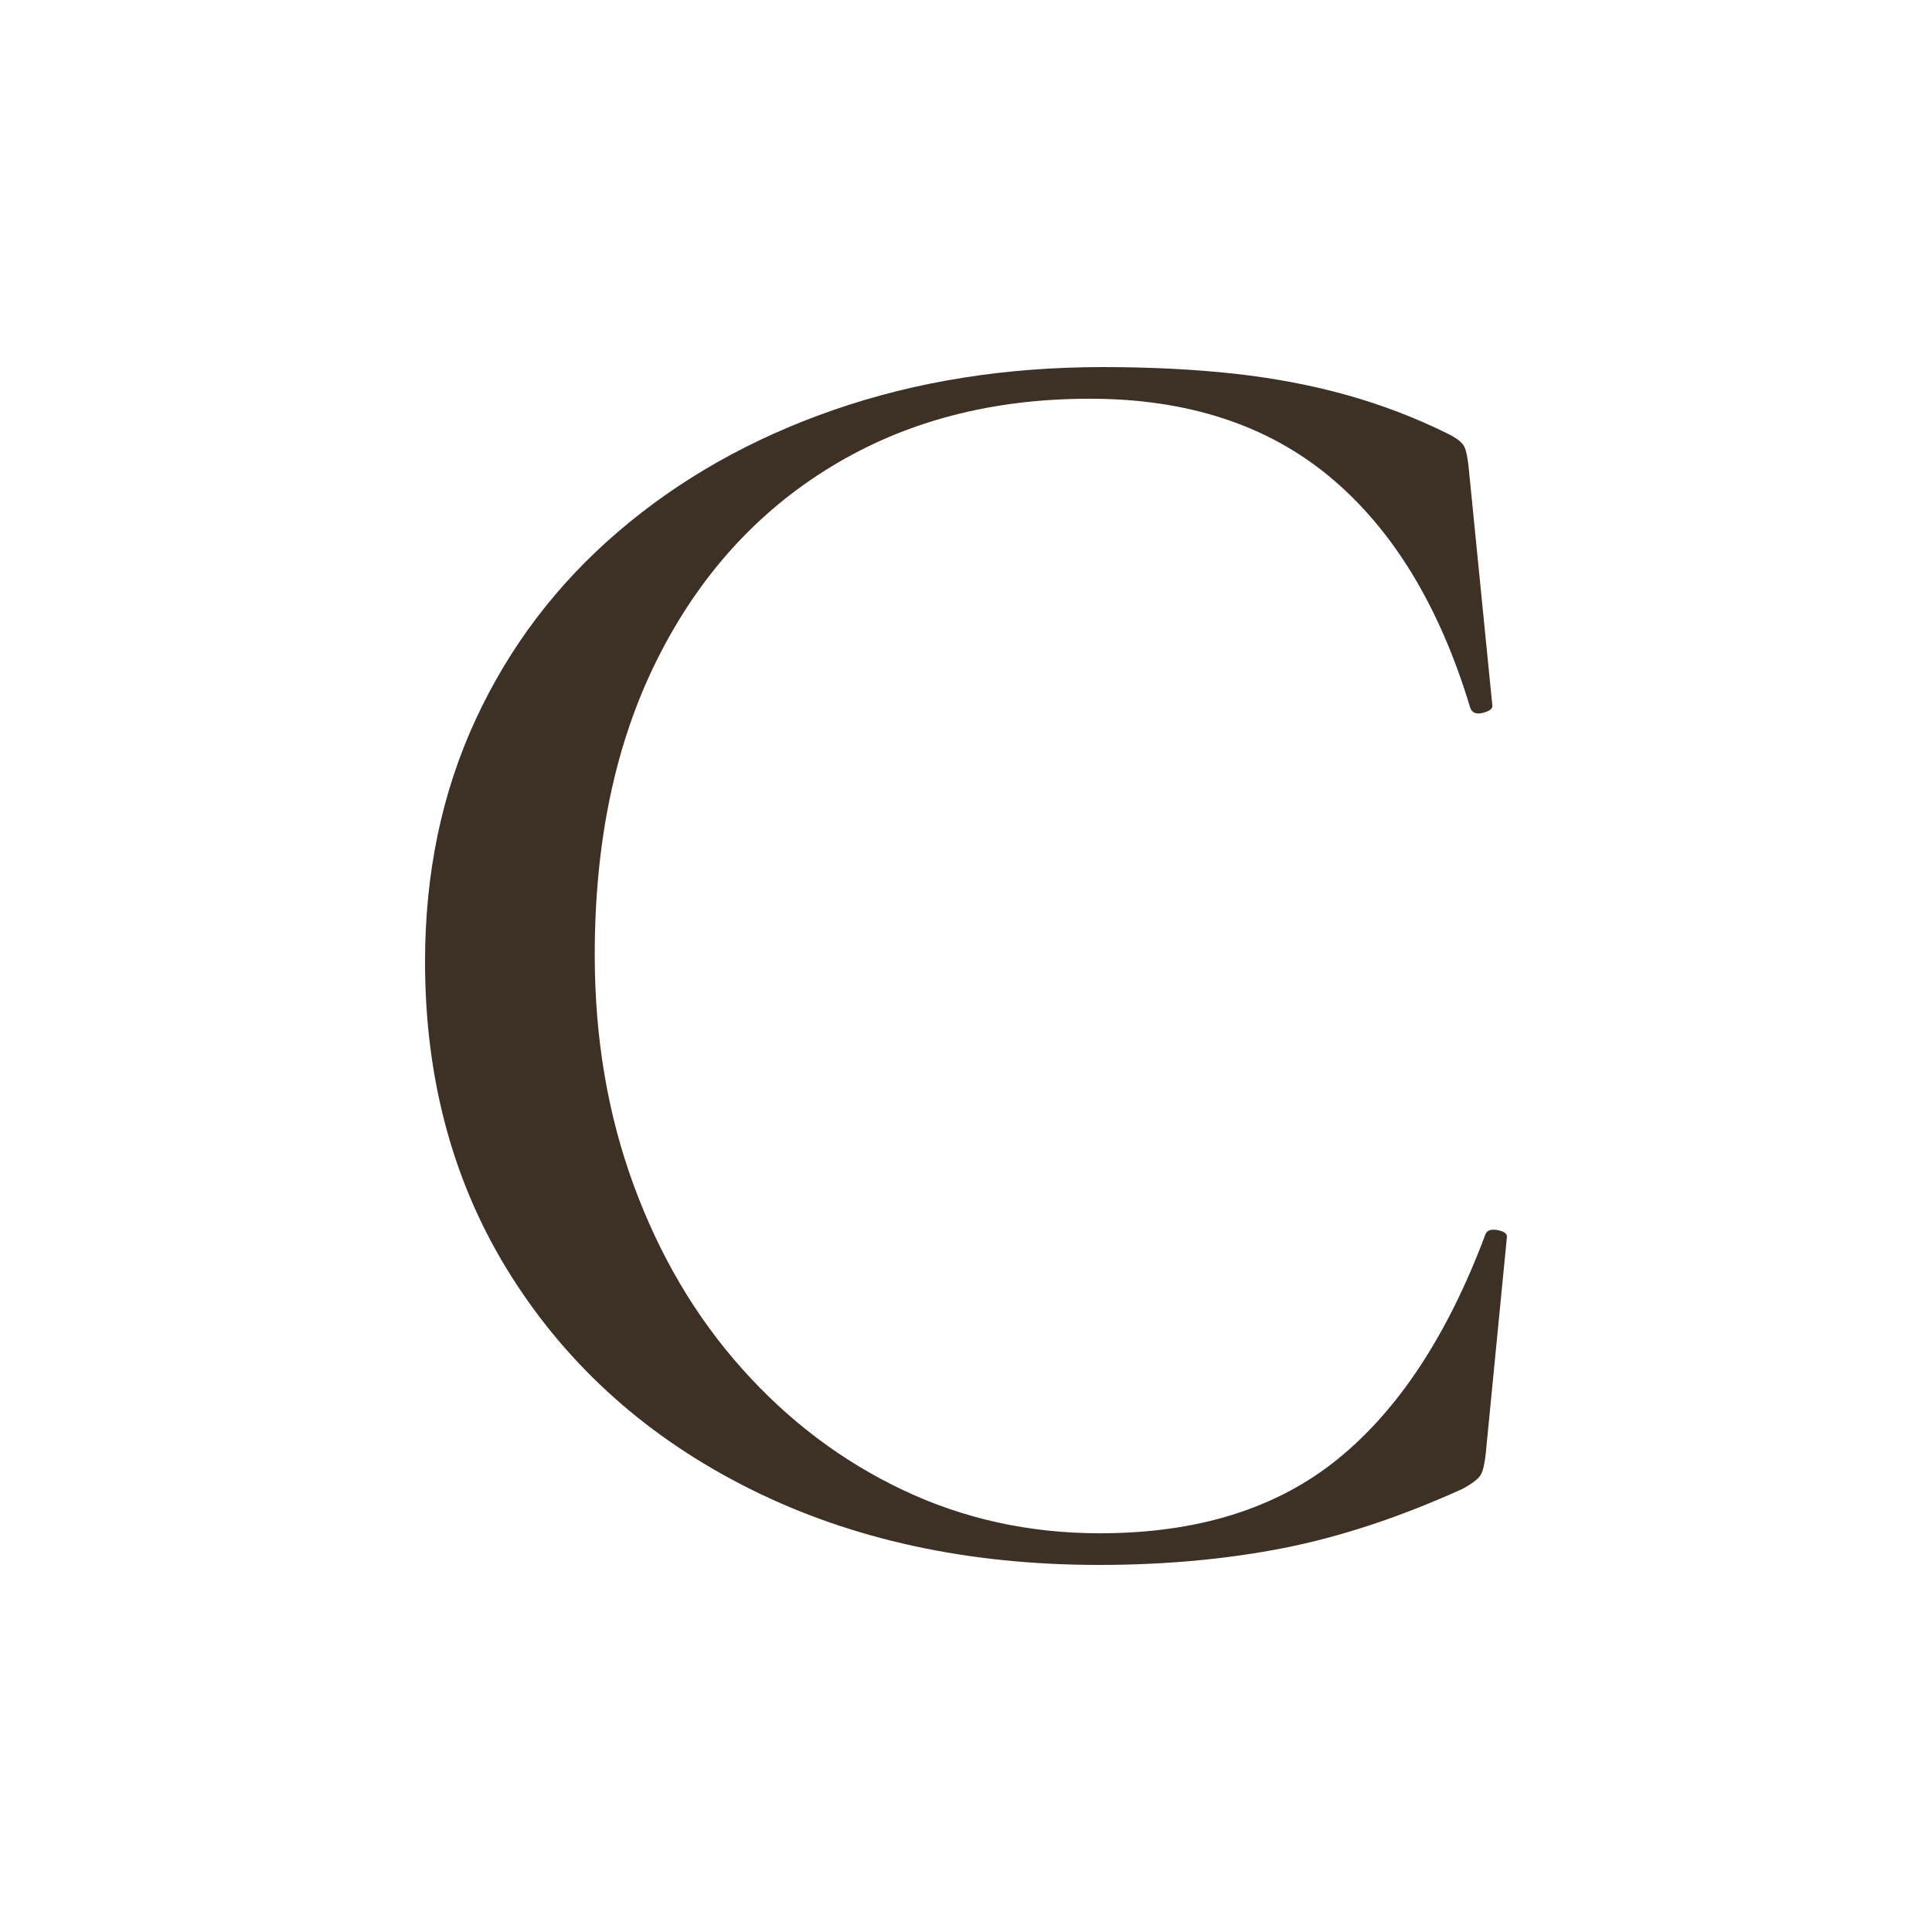
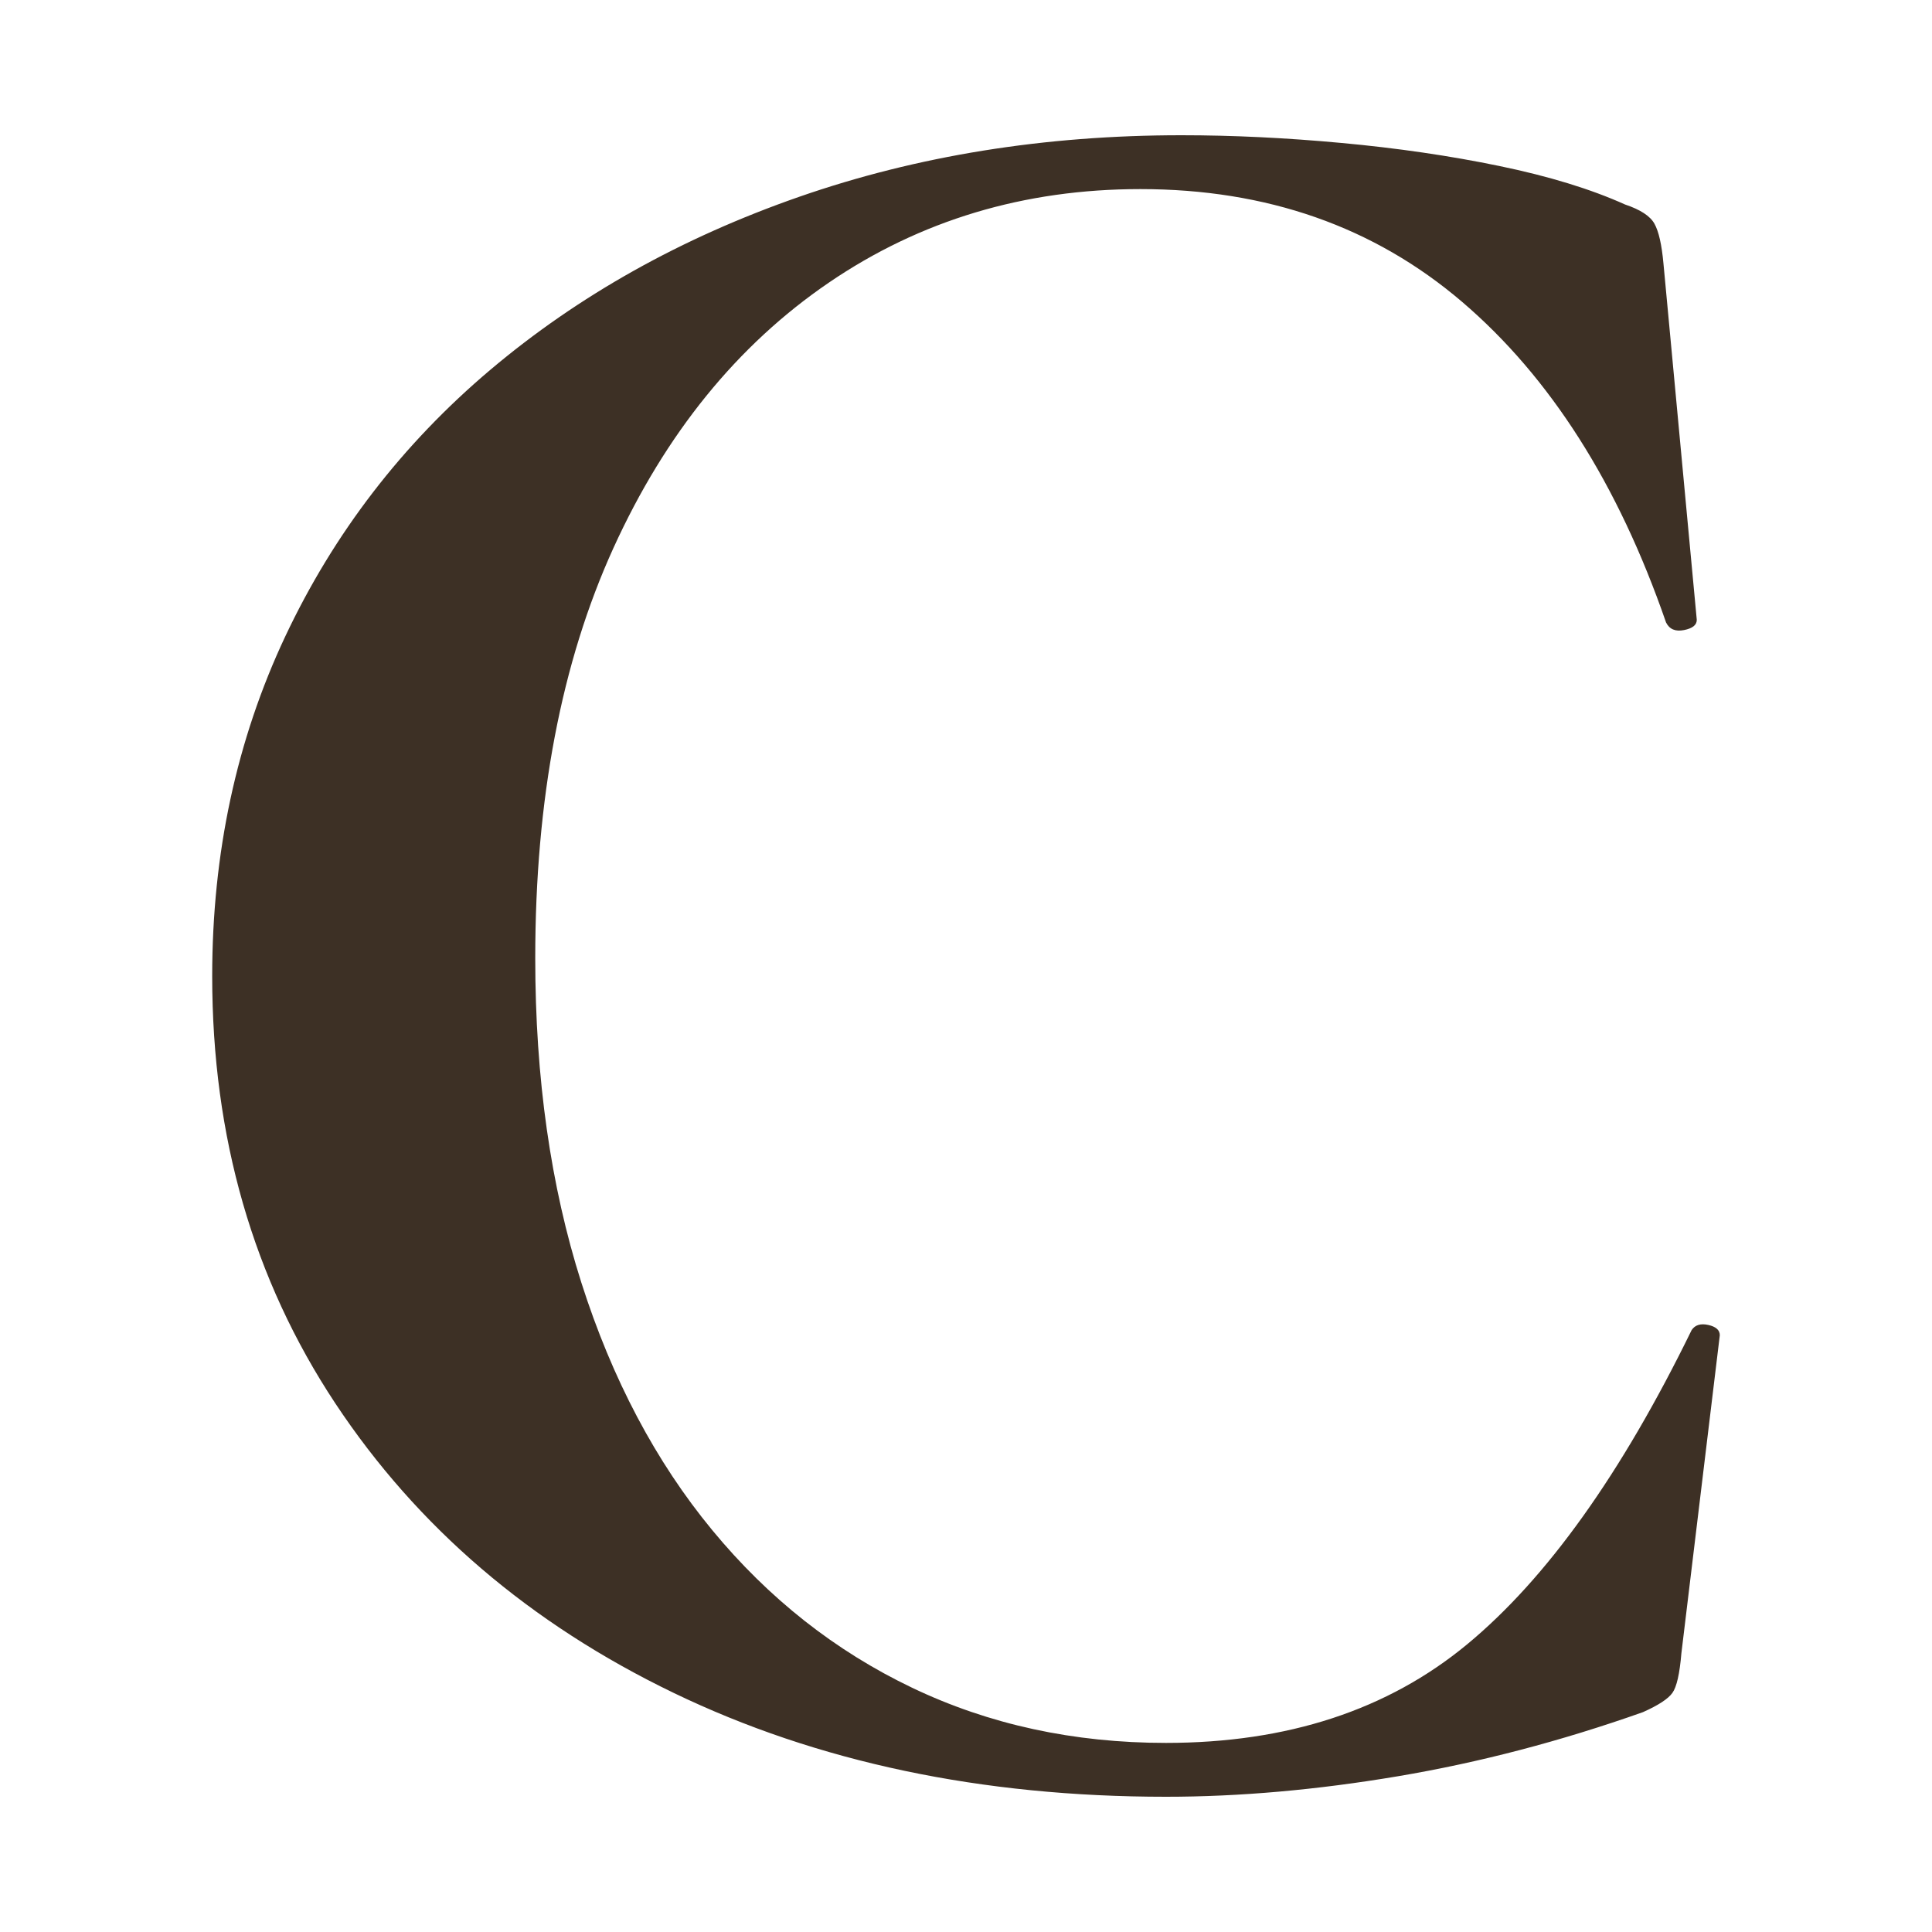
<svg xmlns="http://www.w3.org/2000/svg" viewBox="0 0 24 24">
  <style>svg{fill:#3d3025}@media(prefers-color-scheme:dark){svg{fill:#d8c9b6}}</style>
  <g>
-     <path d="M13.7 4.56Q14.578 4.56 15.323 4.641Q16.069 4.723 16.722 4.905Q17.375 5.087 17.972 5.381Q18.141 5.463 18.186 5.541Q18.23 5.619 18.253 5.896L18.539 8.77Q18.539 8.826 18.418 8.856Q18.297 8.885 18.264 8.793Q17.697 6.909 16.528 5.931Q15.359 4.953 13.535 4.953Q11.71 4.953 10.325 5.797Q8.939 6.641 8.164 8.191Q7.388 9.741 7.388 11.862Q7.388 13.405 7.871 14.72Q8.353 16.035 9.218 17.003Q10.082 17.972 11.215 18.509Q12.349 19.047 13.663 19.047Q15.482 19.047 16.618 18.125Q17.754 17.204 18.455 15.327Q18.488 15.259 18.604 15.281Q18.72 15.304 18.72 15.361L18.464 17.979Q18.441 18.254 18.39 18.328Q18.339 18.402 18.171 18.494Q17.006 19.022 15.942 19.231Q14.877 19.44 13.651 19.44Q11.211 19.44 9.321 18.498Q7.432 17.556 6.356 15.861Q5.28 14.166 5.28 11.947Q5.28 10.295 5.909 8.938Q6.537 7.582 7.681 6.603Q8.825 5.623 10.357 5.092Q11.89 4.56 13.7 4.56Z" />
+     <path d="M14.676 1.68Q15.631 1.68 16.666 1.776Q17.701 1.871 18.625 2.062Q19.549 2.253 20.186 2.54Q20.473 2.636 20.552 2.779Q20.632 2.922 20.664 3.273L21.078 7.7Q21.078 7.796 20.919 7.827Q20.759 7.859 20.696 7.732Q19.804 5.152 18.163 3.75Q16.523 2.349 14.166 2.349Q12.0 2.349 10.296 3.511Q8.592 4.674 7.62 6.808Q6.649 8.942 6.649 11.904Q6.649 14.134 7.222 15.934Q7.796 17.733 8.847 19.007Q9.898 20.281 11.331 20.966Q12.764 21.651 14.484 21.651Q16.746 21.651 18.227 20.425Q19.708 19.199 21.014 16.523Q21.078 16.427 21.221 16.459Q21.364 16.491 21.364 16.587L20.887 20.536Q20.855 20.919 20.775 21.03Q20.696 21.141 20.409 21.269Q18.88 21.81 17.367 22.065Q15.854 22.32 14.484 22.32Q11.044 22.32 8.369 21.03Q5.693 19.74 4.164 17.431Q2.636 15.121 2.636 12.127Q2.636 9.834 3.543 7.907Q4.451 5.98 6.091 4.594Q7.732 3.209 9.93 2.444Q12.127 1.68 14.676 1.68Z" />
  </g>
</svg>
